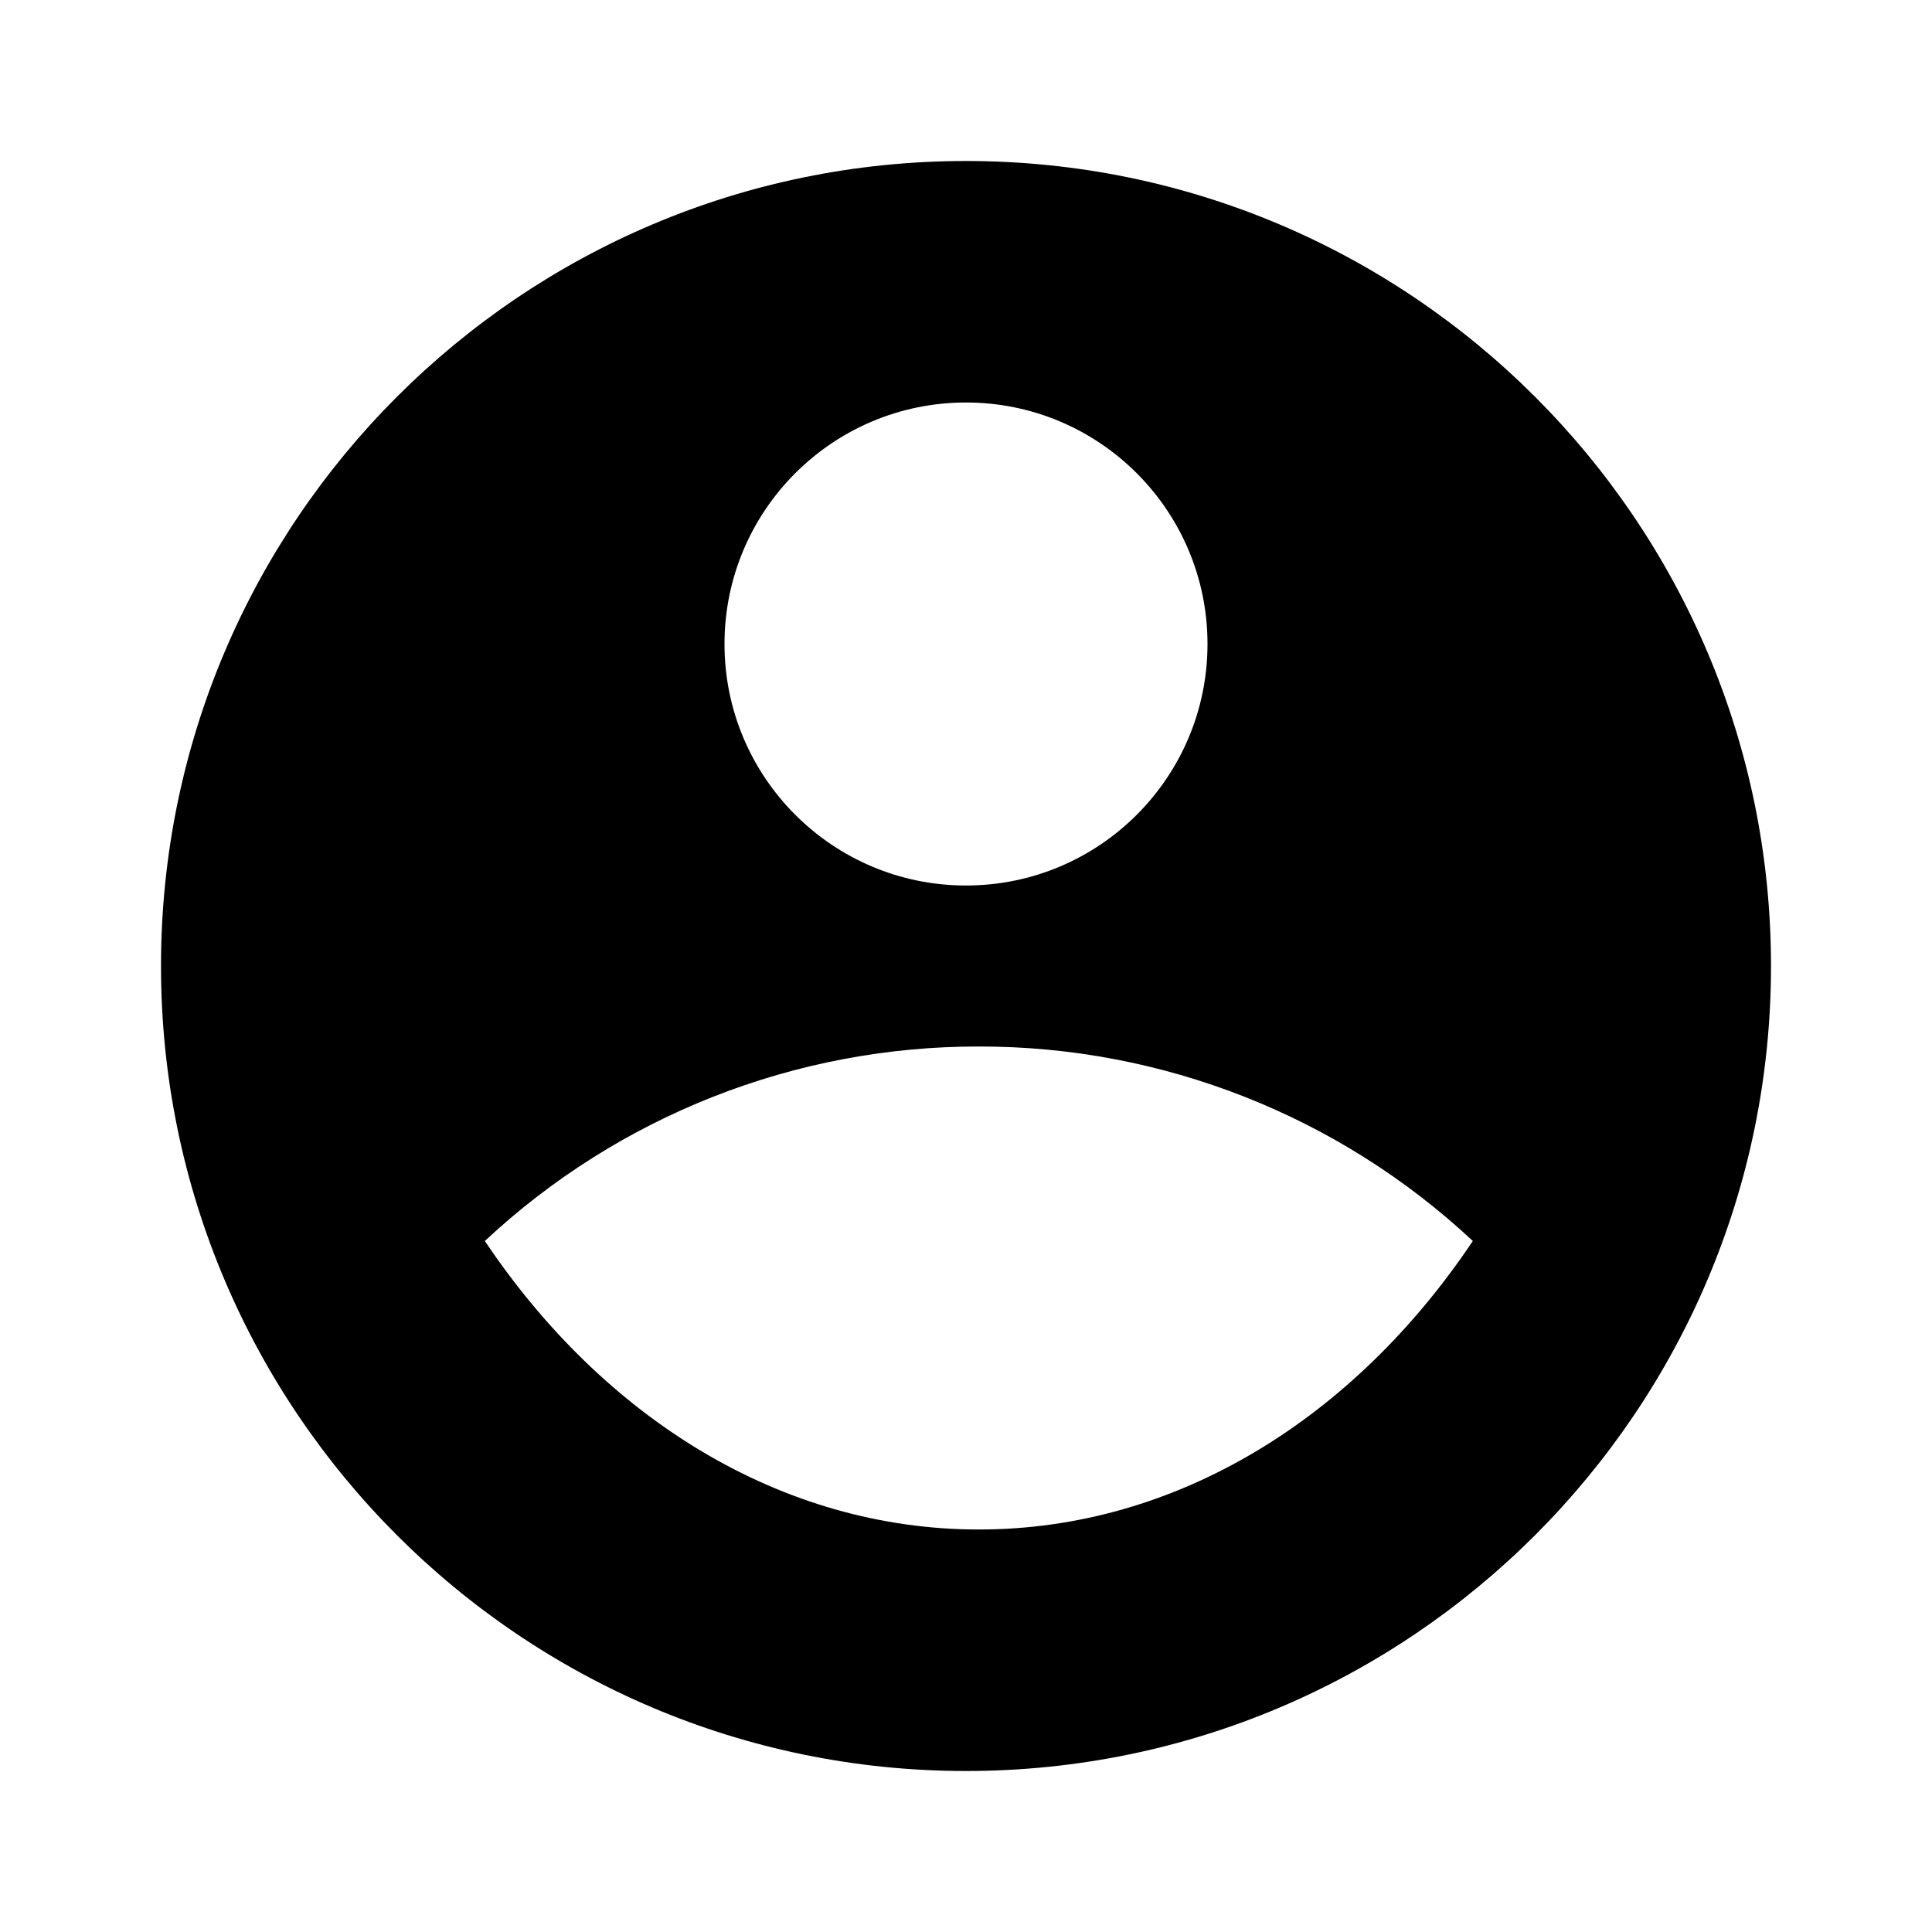
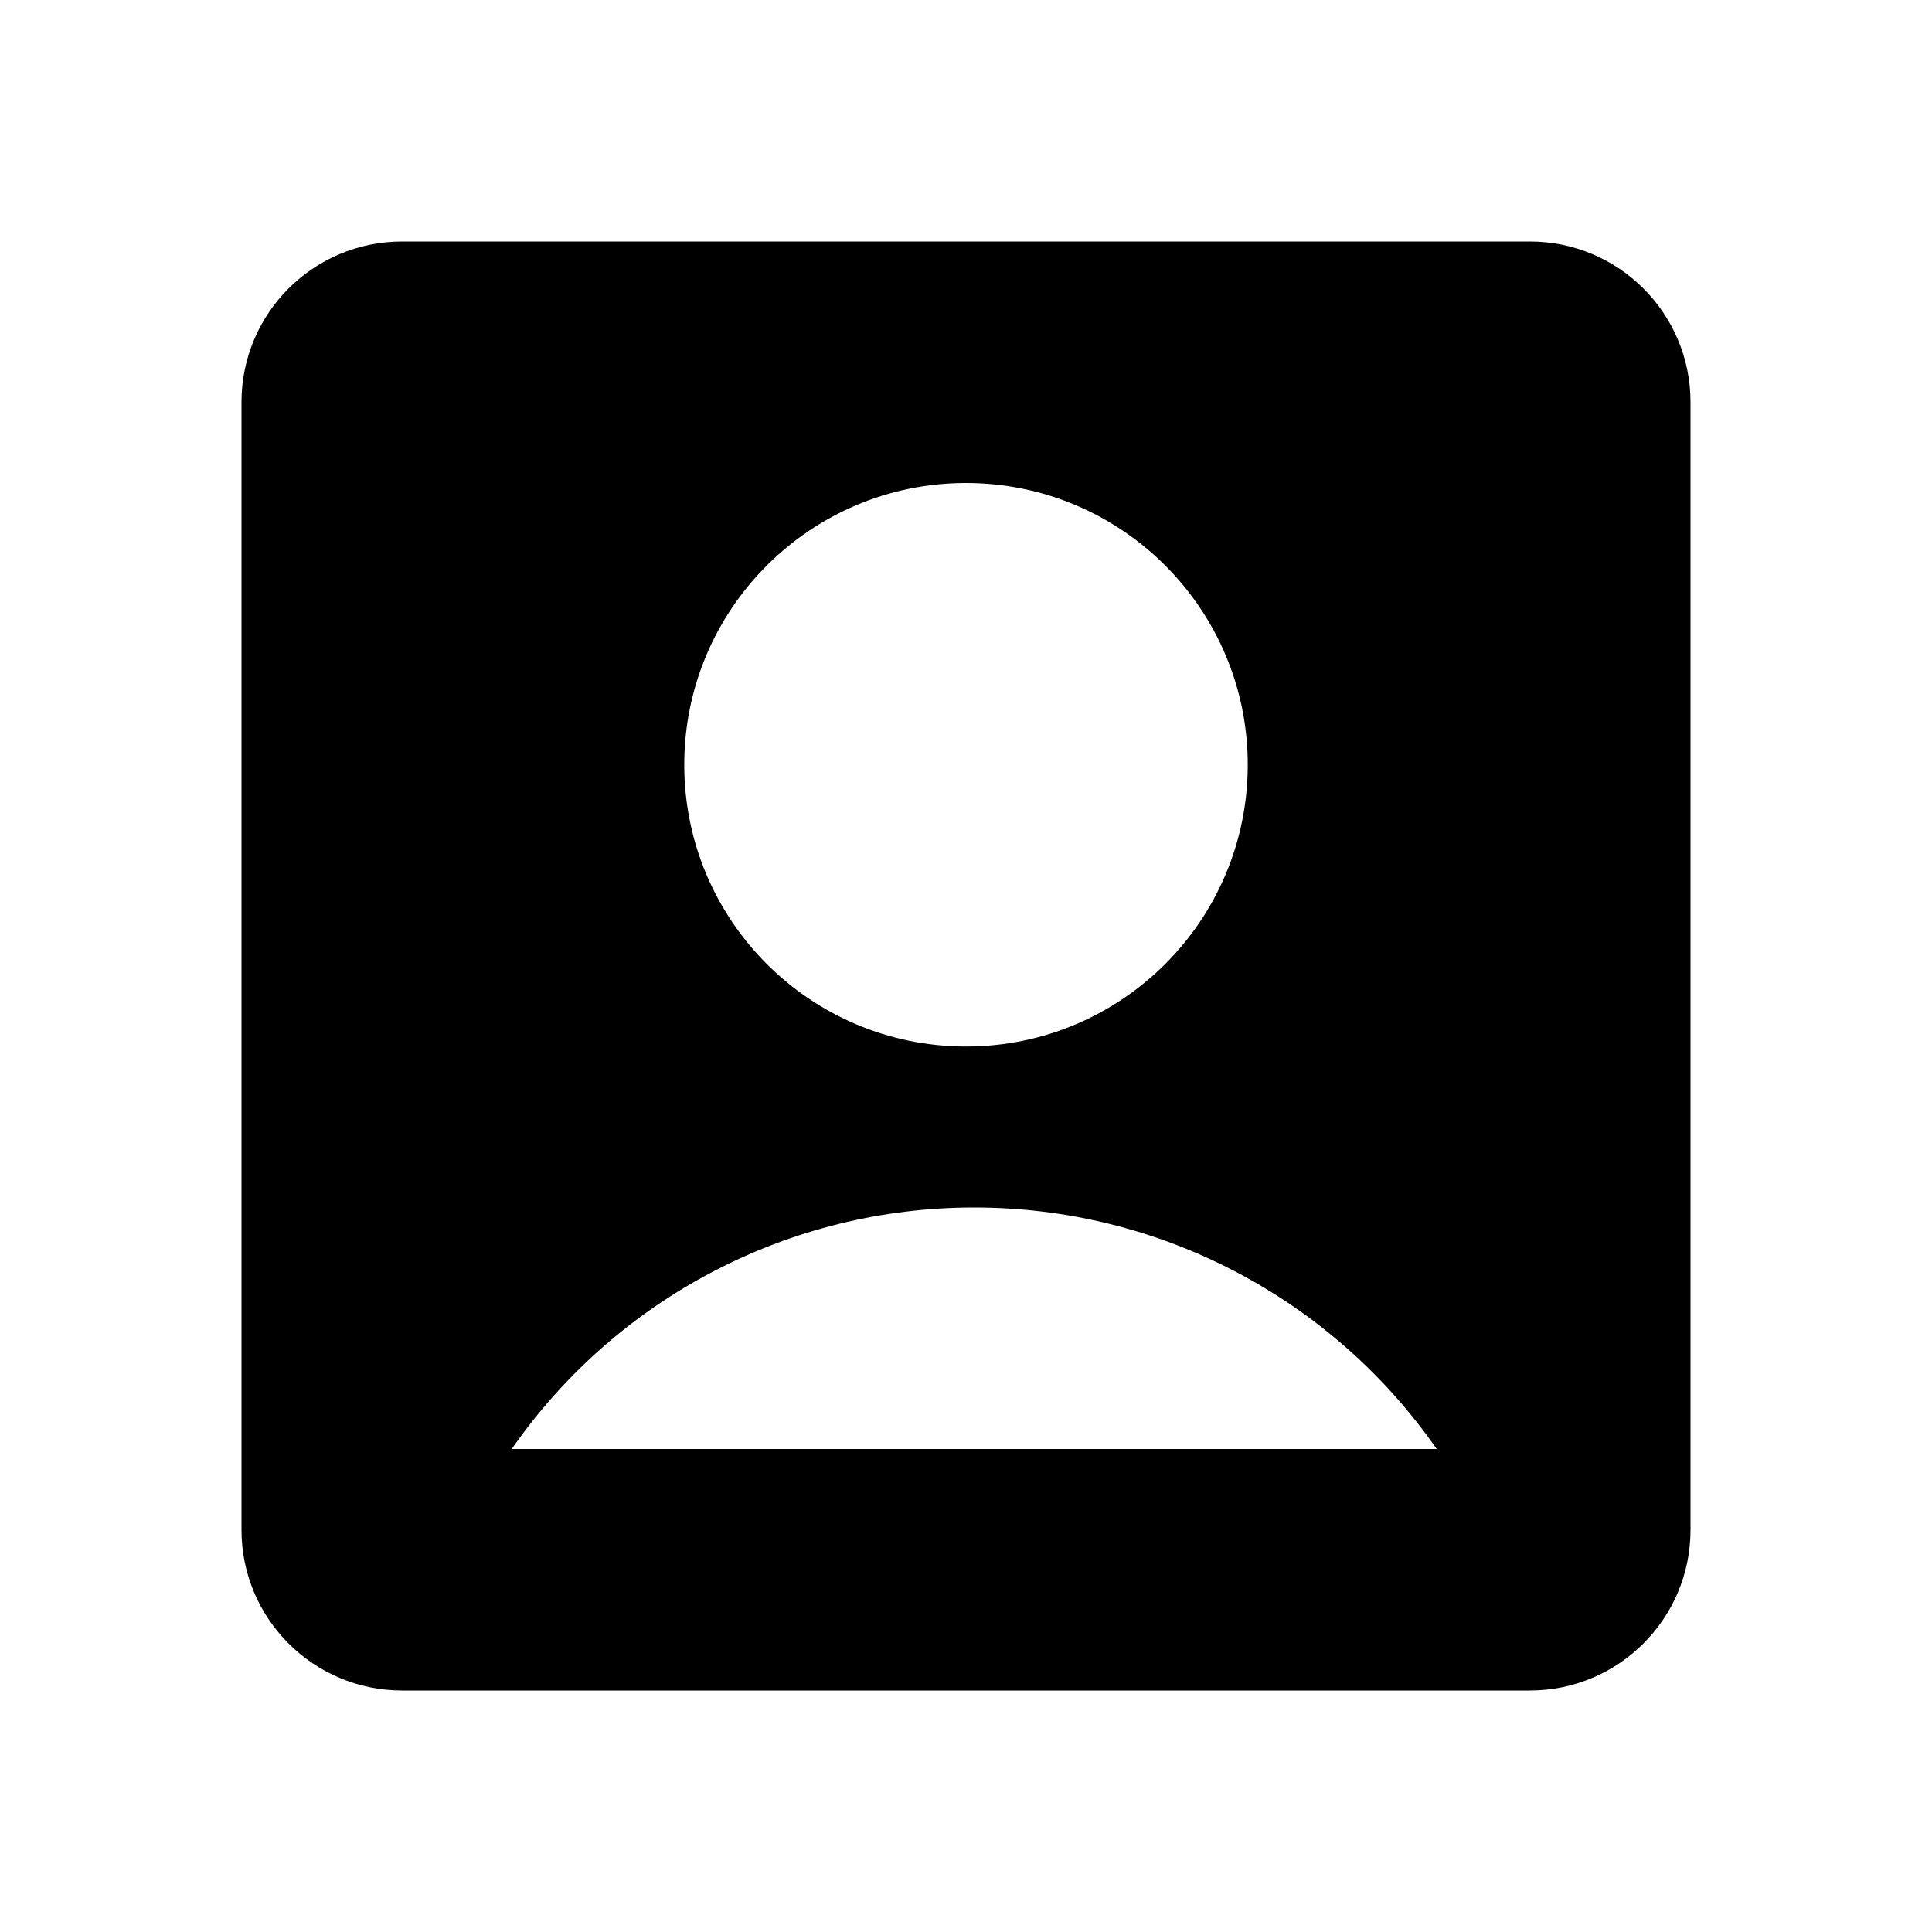
<svg xmlns="http://www.w3.org/2000/svg" width="24px" height="24px" viewBox="0 0 24 24">
  <g>
    <path fill="none" d="M0 0h24v24H0z" />
-     <path d="M12 2c5.52 0 10 4.48 10 10s-4.48 10-10 10S2 17.52 2 12 6.48 2 12 2zM6.023 15.416C7.491 17.606 9.695 19 12.16 19c2.464 0 4.669-1.393 6.136-3.584A8.968 8.968 0 0 0 12.16 13a8.968 8.968 0 0 0-6.137 2.416zM12 11a3 3 0 1 0 0-6 3 3 0 0 0 0 6z" />
+     <path d="M3 4.995C3 3.893 3.893 3 4.995 3h14.01C20.107 3 21 3.893 21 4.995v14.01A1.995 1.995 0 0 1 19.005 21H4.995A1.995 1.995 0 0 1 3 19.005V4.995zM6.357 18h11.49a6.992 6.992 0 0 0-5.745-3 6.992 6.992 0 0 0-5.745 3zM12 13a3.5 3.5 0 1 0 0-7 3.5 3.5 0 0 0 0 7z" />
  </g>
</svg>
